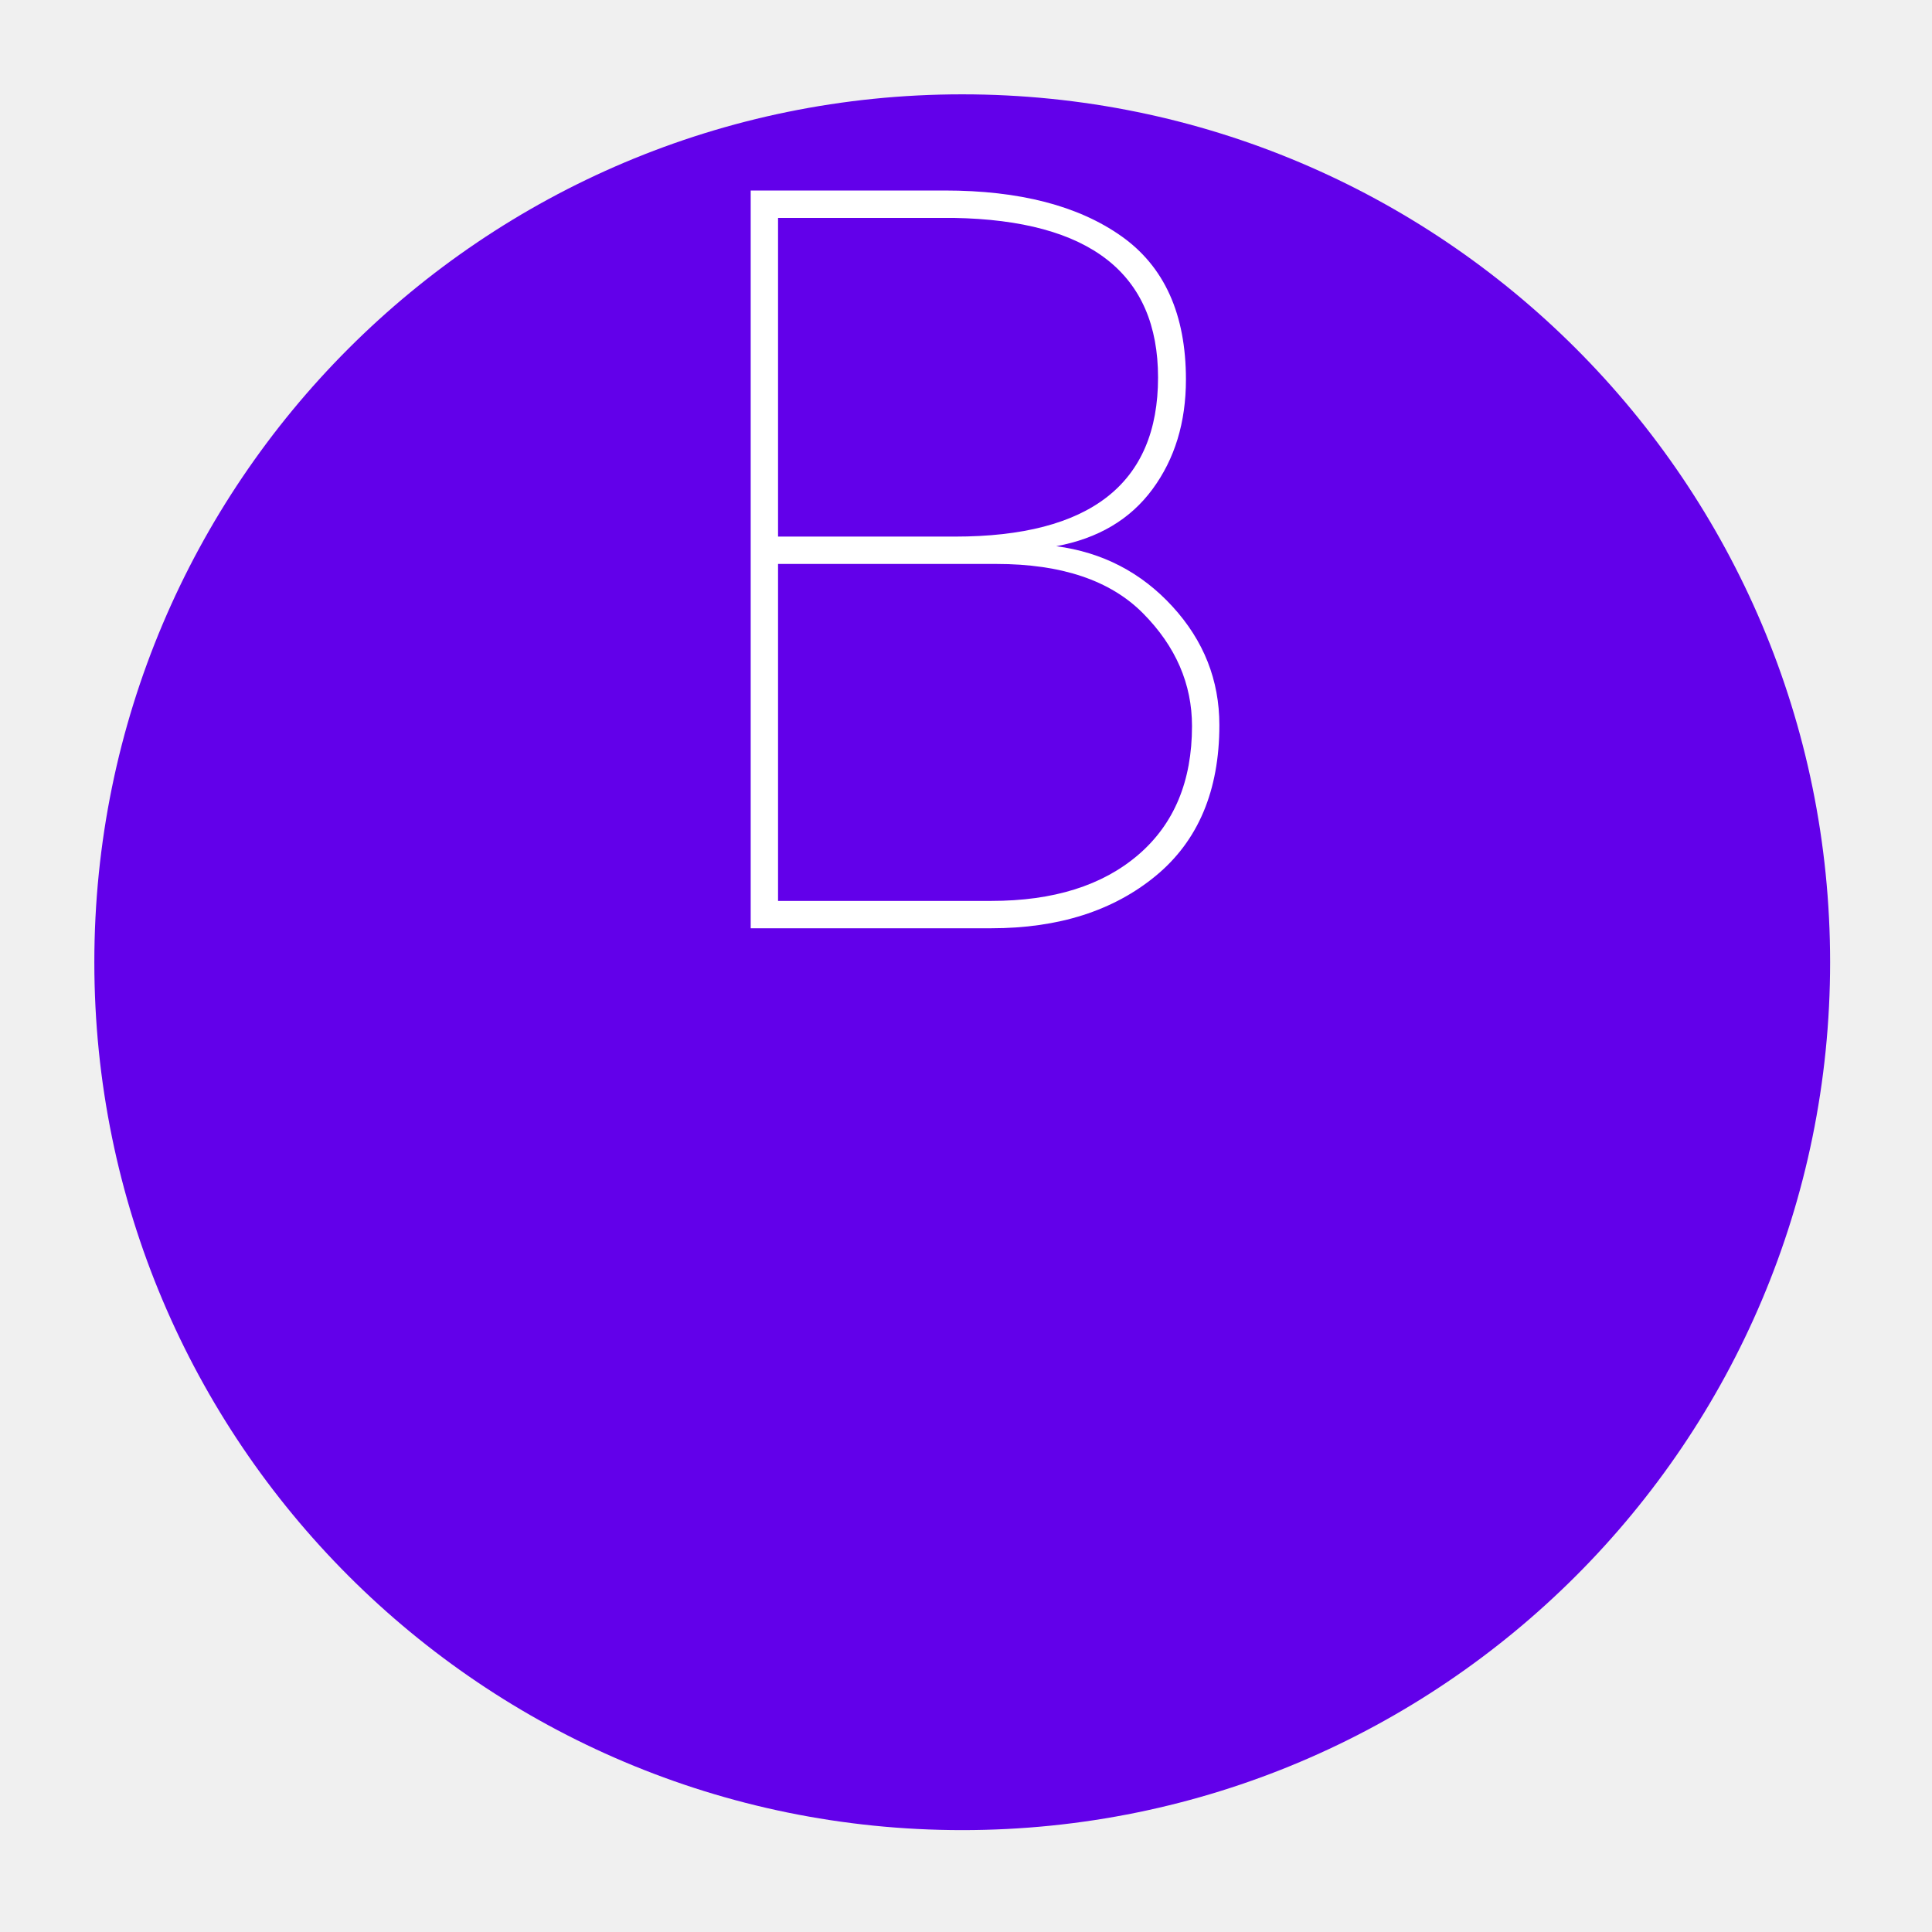
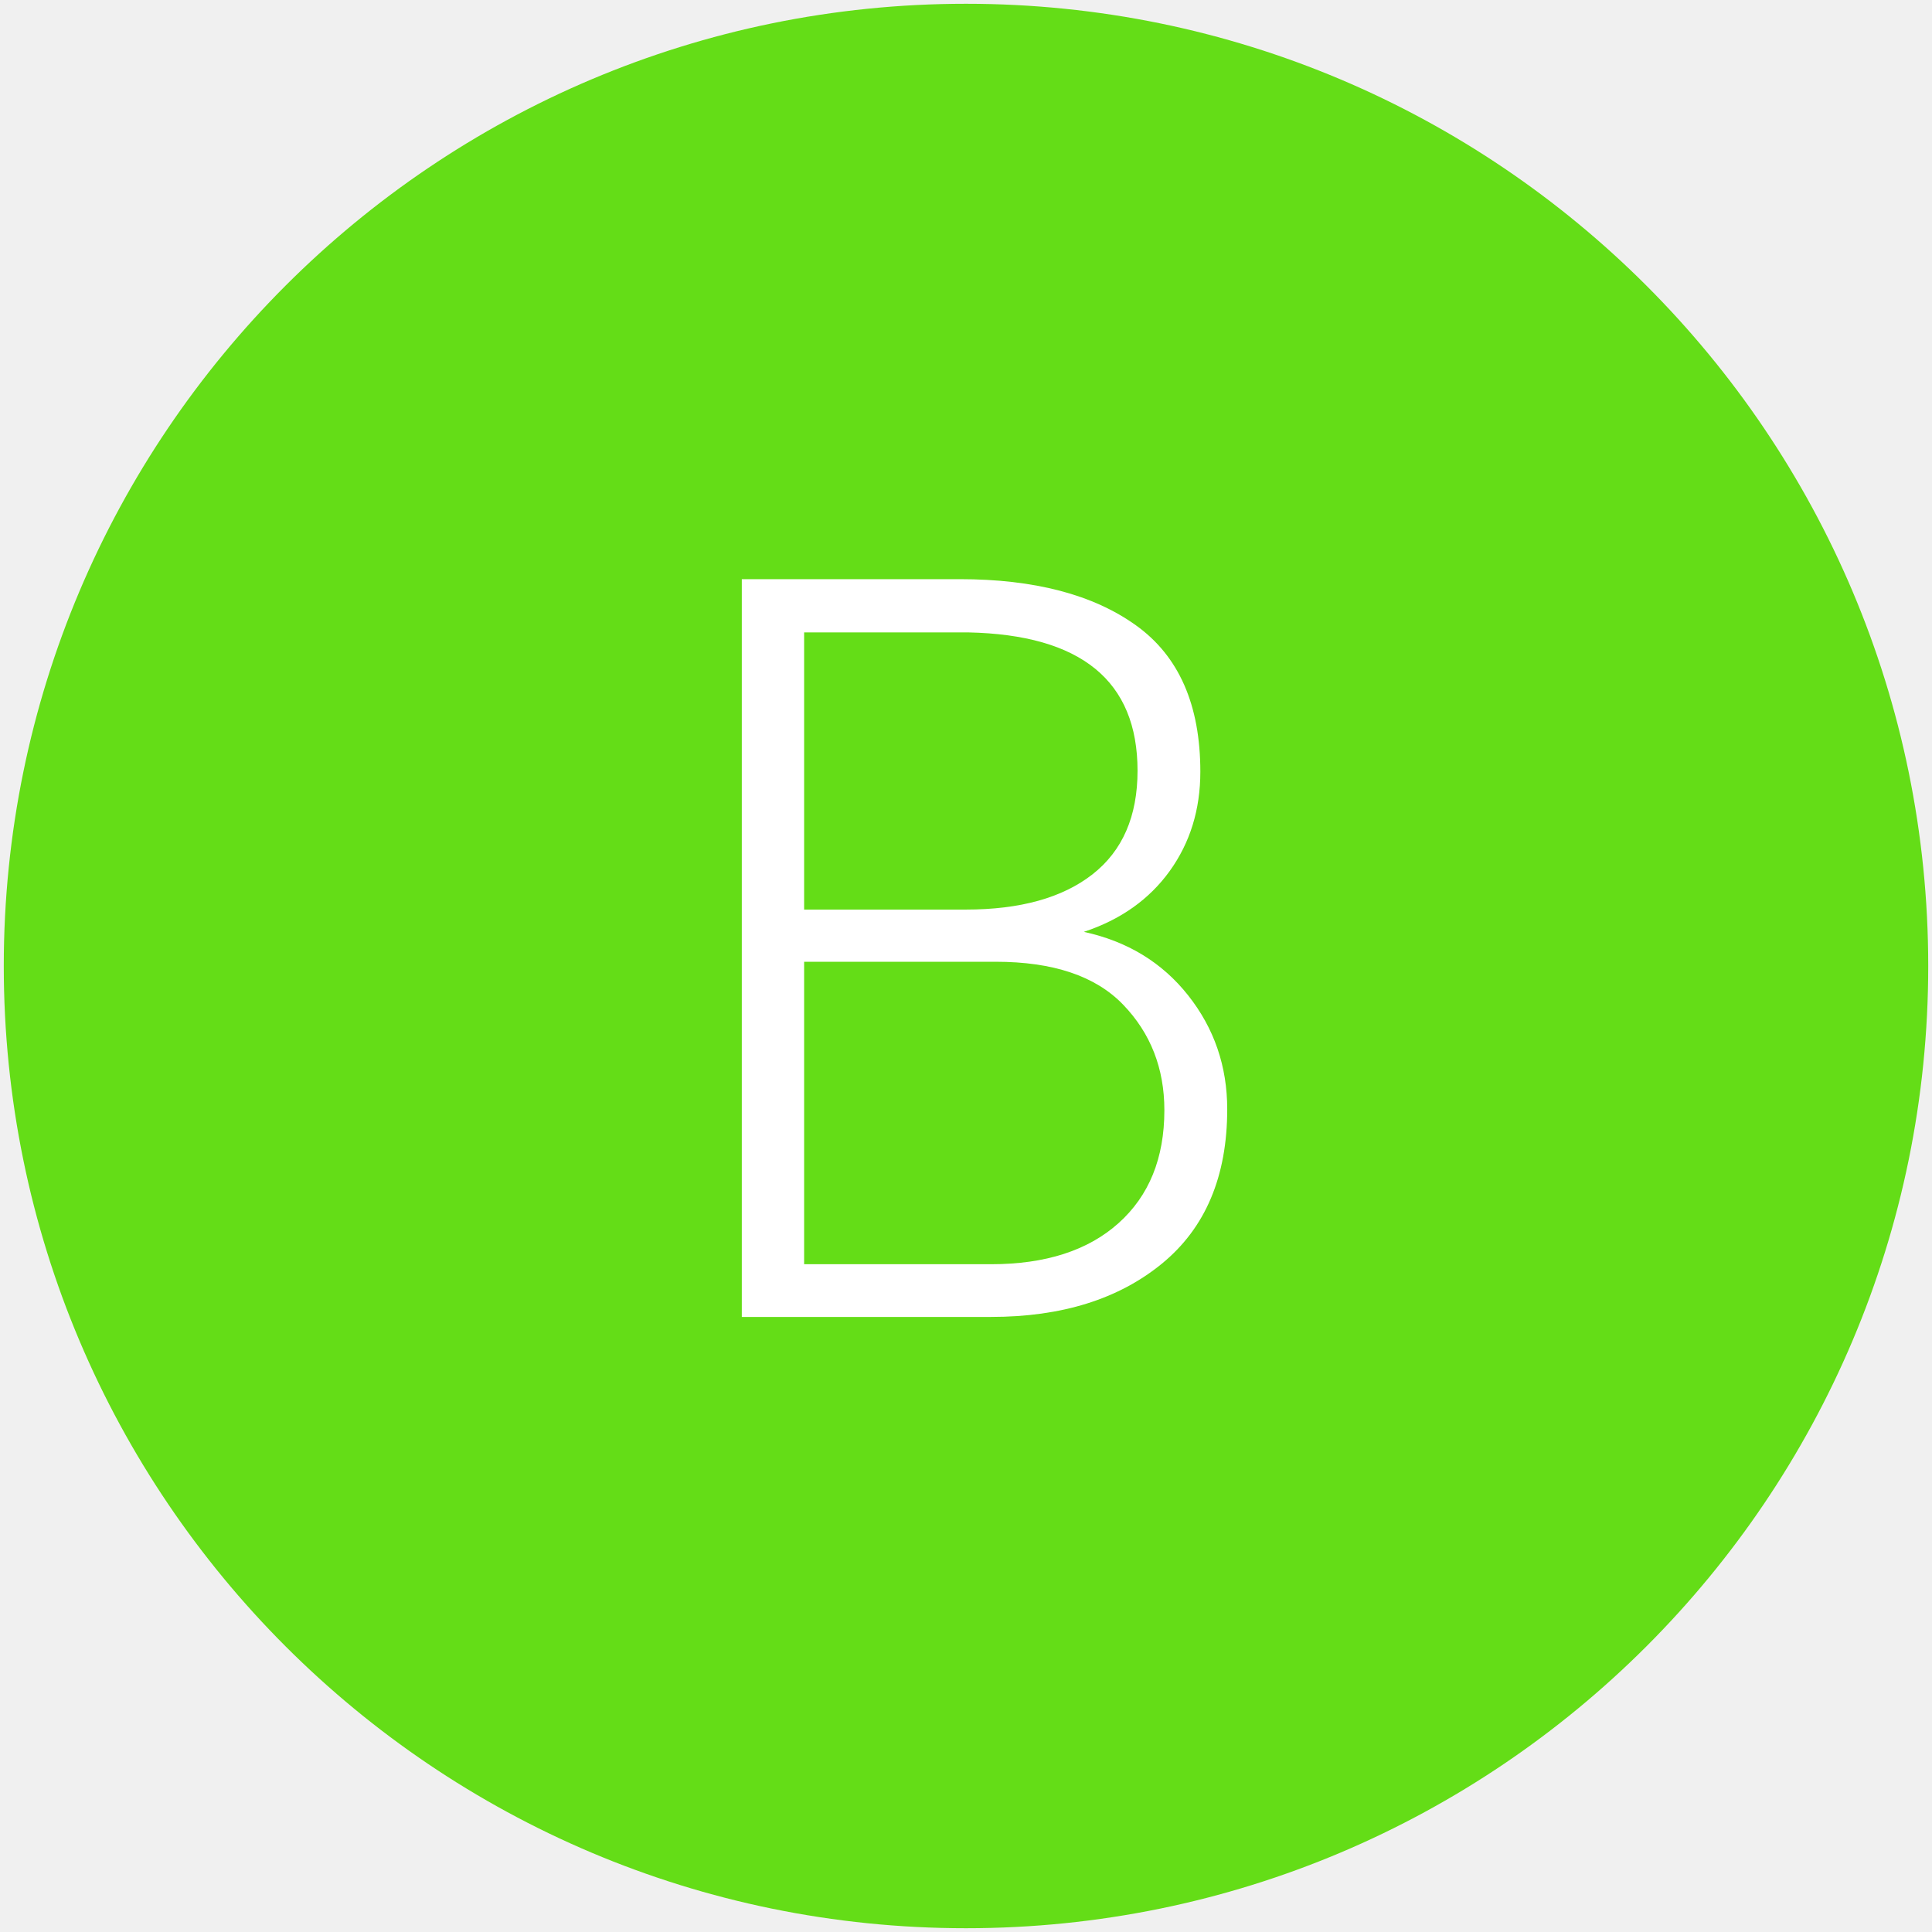
- <svg xmlns="http://www.w3.org/2000/svg" width="532" height="532" viewBox="0 0 512 512">
-   <circle cx="255" cy="255" r="230" fill="#6200ea" />
-   <text x="255" y="246" alignment-baseline="central" text-anchor="middle" fill="#fff" font-size="275" font-weight="100" font-family="Roboto">B</text>
+ <svg xmlns="http://www.w3.org/2000/svg" width="512" height="512">
+   <g>
+     <rect fill="none" id="canvas_background" height="514" width="514" y="-1" x="-1" />
+   </g>
+   <g>
+     <circle stroke="null" id="svg_1" fill="#64dd17" r="255" cy="256" cx="256" />
+     <text id="svg_2" font-family="Roboto" font-weight="300" font-size="275" fill="#fff" text-anchor="middle" y="349" x="256">B</text>
+   </g>
</svg>
